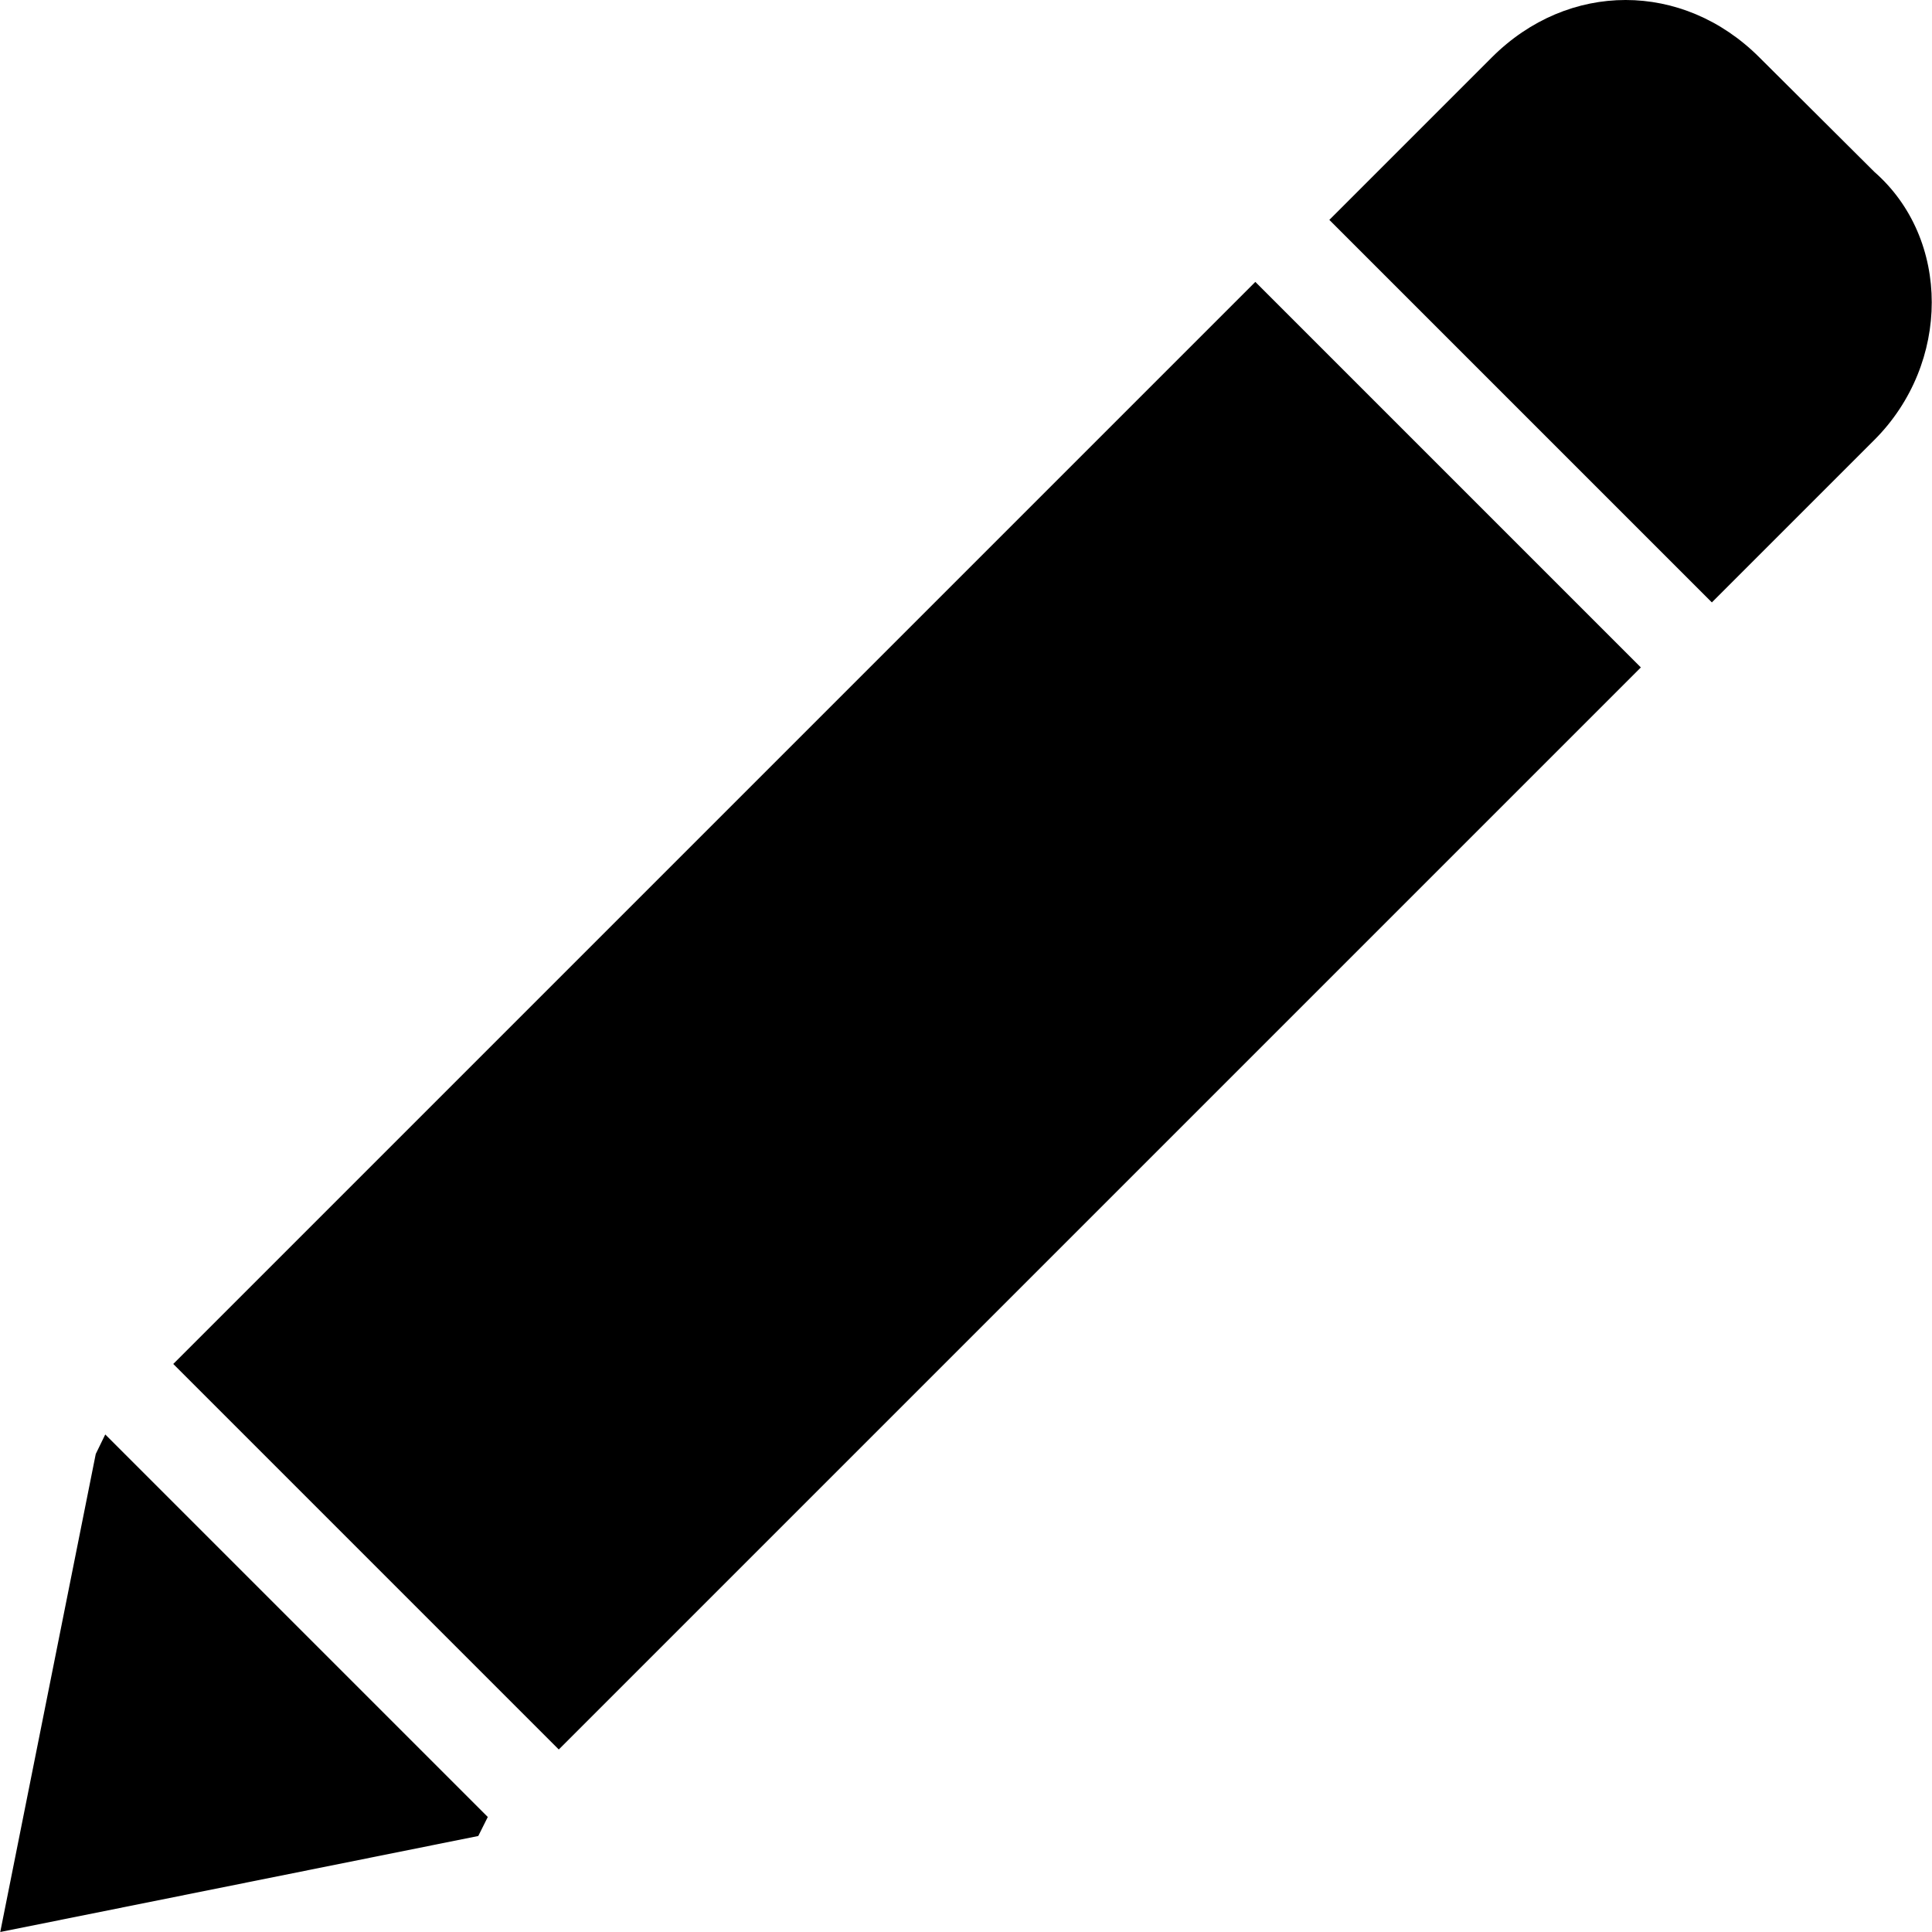
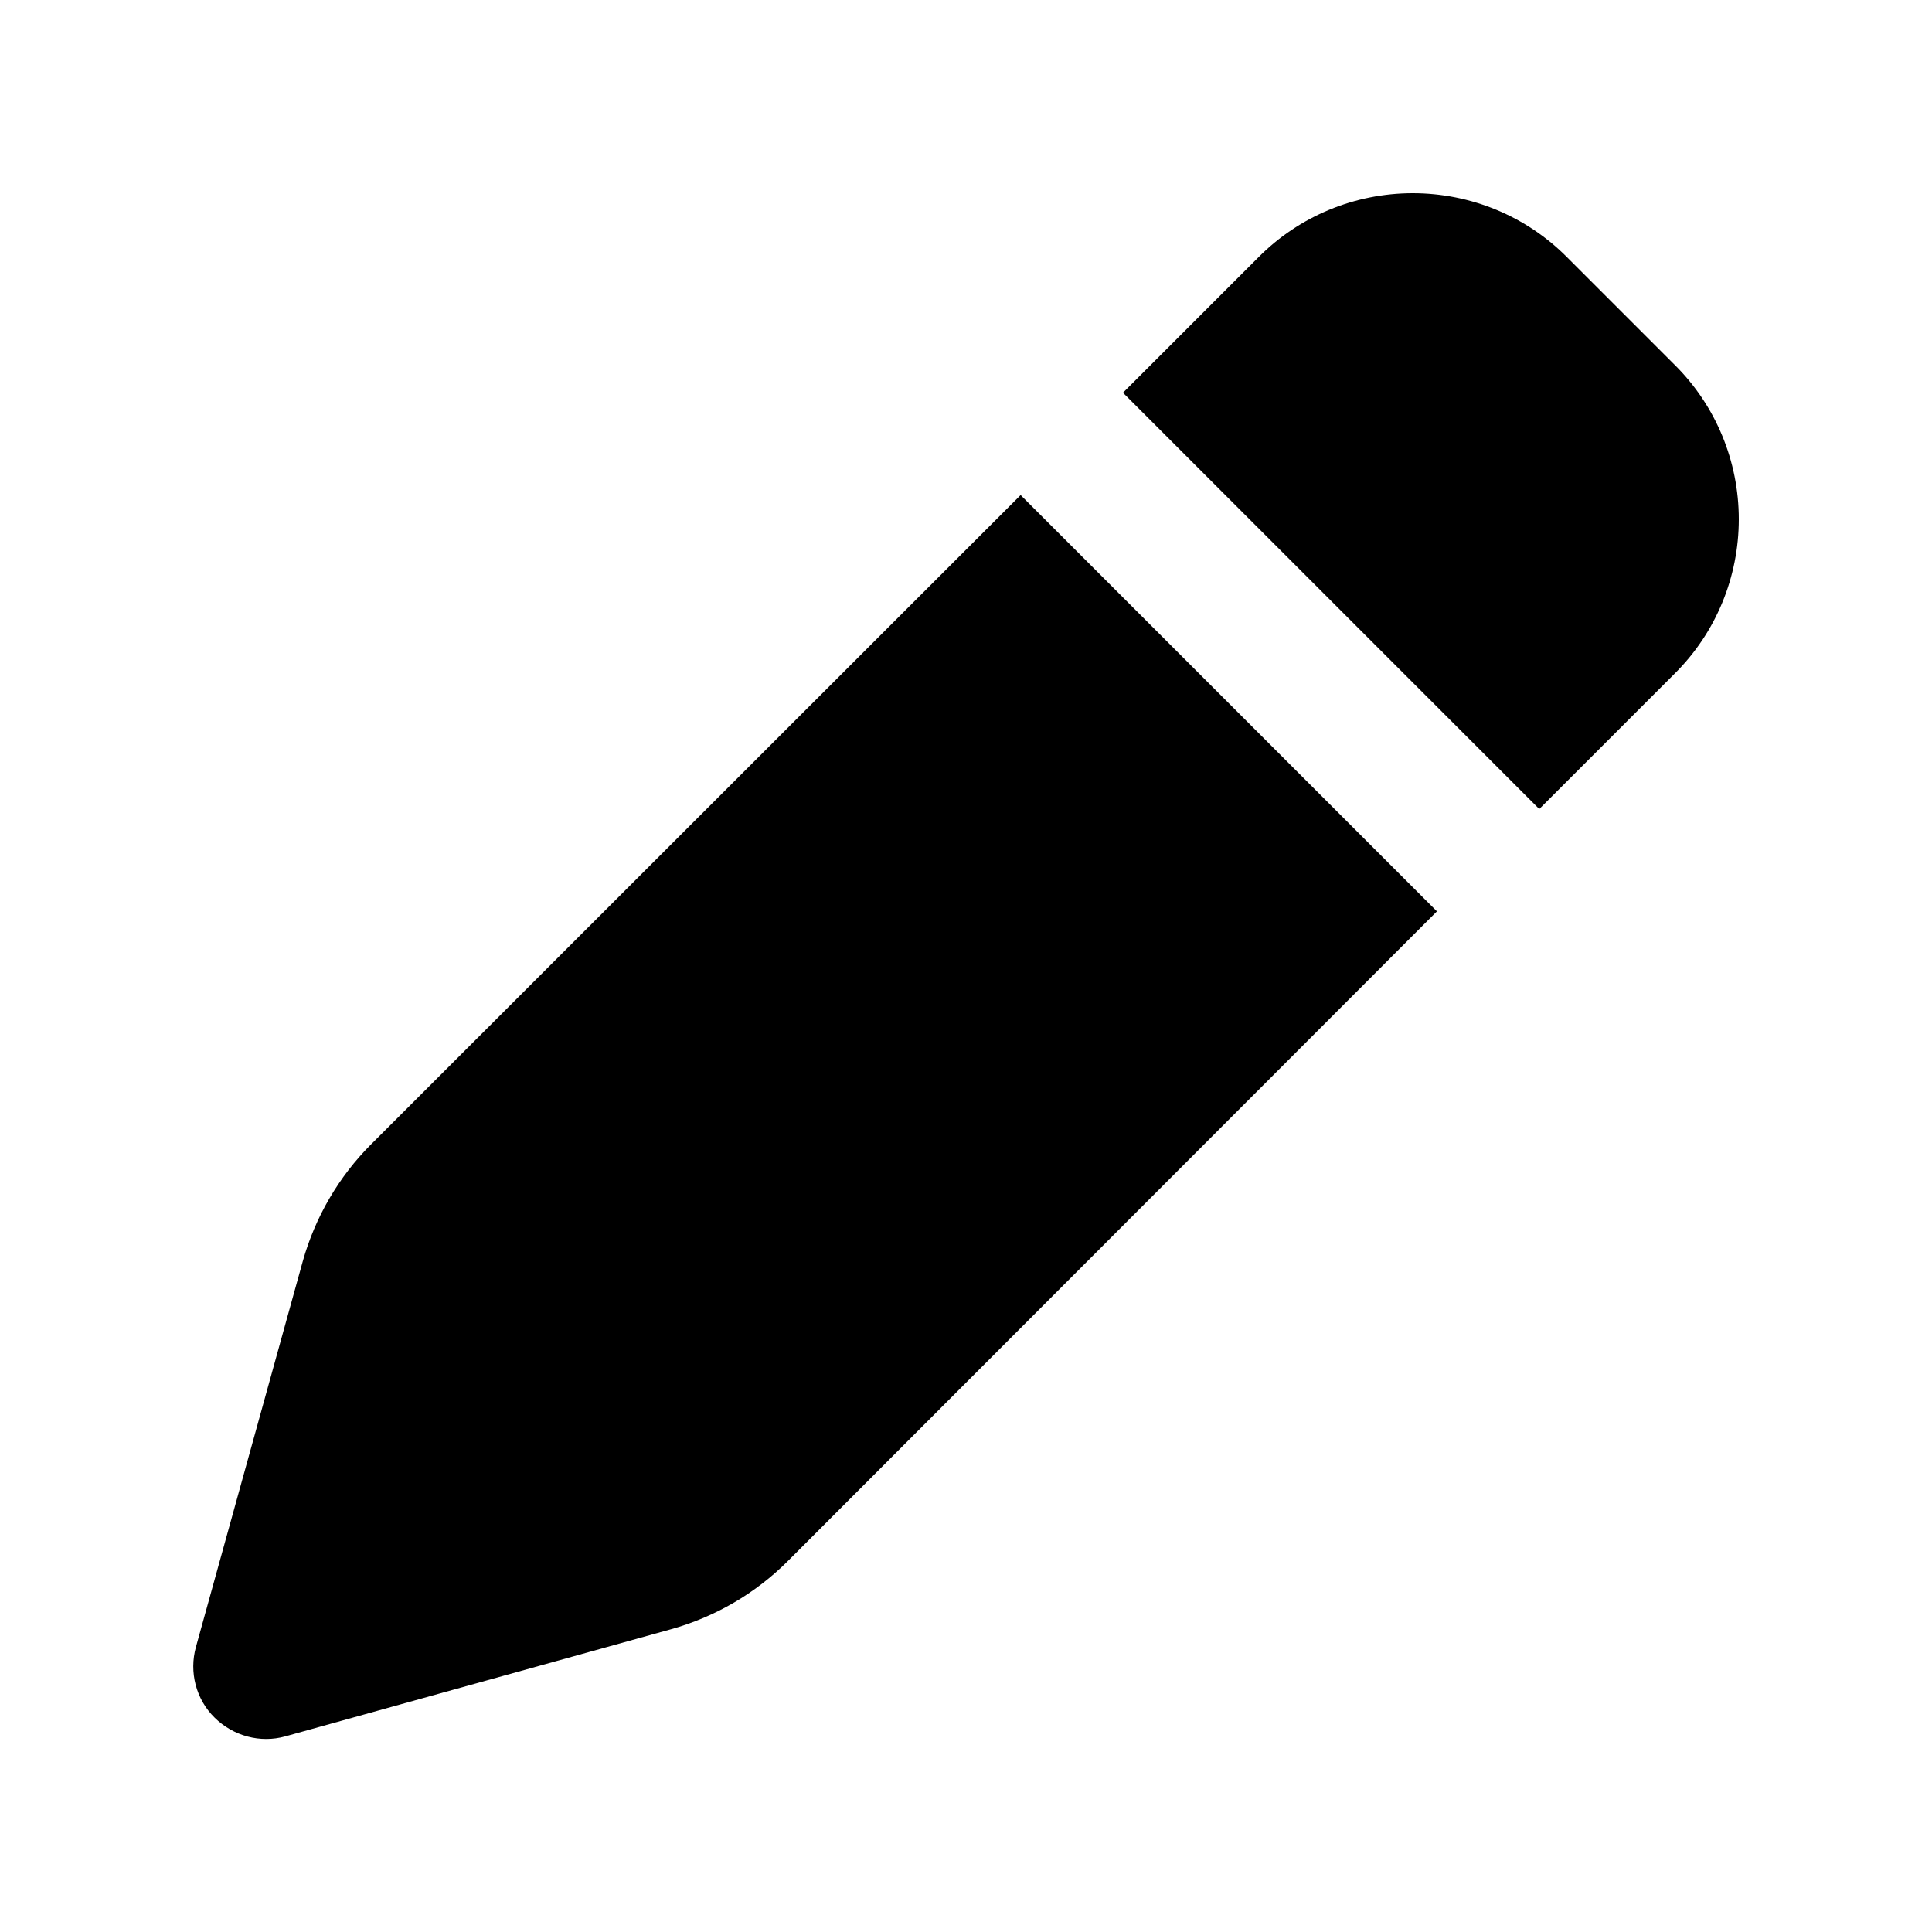
- <svg xmlns="http://www.w3.org/2000/svg" version="1.1" id="Capa_1" x="0px" y="0px" width="386.375px" height="386.375px" viewBox="0 0 386.375 386.375" style="enable-background:new 0 0 386.375 386.375;" xml:space="preserve">
-   <g>
-     <path d="M21.05,286.875l76.5,76.5l-1.9,3.8l-95.6,19.2l19.1-95.6L21.05,286.875z M34.65,272.775l77.1,77.1l216.4-216.399   l-77.101-77.1L34.65,272.775z M374.85,34.375l-23-22.9c-15.3-15.3-38.199-15.3-53.5,0l-32.5,32.5l76.5,76.5l32.5-32.5   C390.15,72.675,390.15,47.775,374.85,34.375z" />
-   </g>
-   <g>
- </g>
-   <g>
- </g>
-   <g>
- </g>
-   <g>
- </g>
-   <g>
- </g>
-   <g>
- </g>
-   <g>
- </g>
-   <g>
- </g>
-   <g>
- </g>
-   <g>
- </g>
-   <g>
- </g>
-   <g>
- </g>
-   <g>
- </g>
-   <g>
- </g>
-   <g>
- </g>
+ <svg xmlns="http://www.w3.org/2000/svg" viewBox="0 0 640 640">
+   <path d="M416.9 85.2L372 130.1L509.9 268L554.8 223.1C568.4 209.6 576 191.2 576 172C576 152.8 568.4 134.4 554.8 120.9L519.1 85.2C505.6 71.6 487.2 64 468 64C448.8 64 430.4 71.6 416.9 85.2zM338.1 164L122.9 379.1C112.2 389.8 104.4 403.2 100.3 417.8L64.9 545.6C62.6 553.9 64.9 562.9 71.1 569C77.3 575.1 86.2 577.5 94.5 575.2L222.3 539.7C236.9 535.6 250.2 527.9 261 517.1L476 301.9L338.1 164z" />
</svg>
